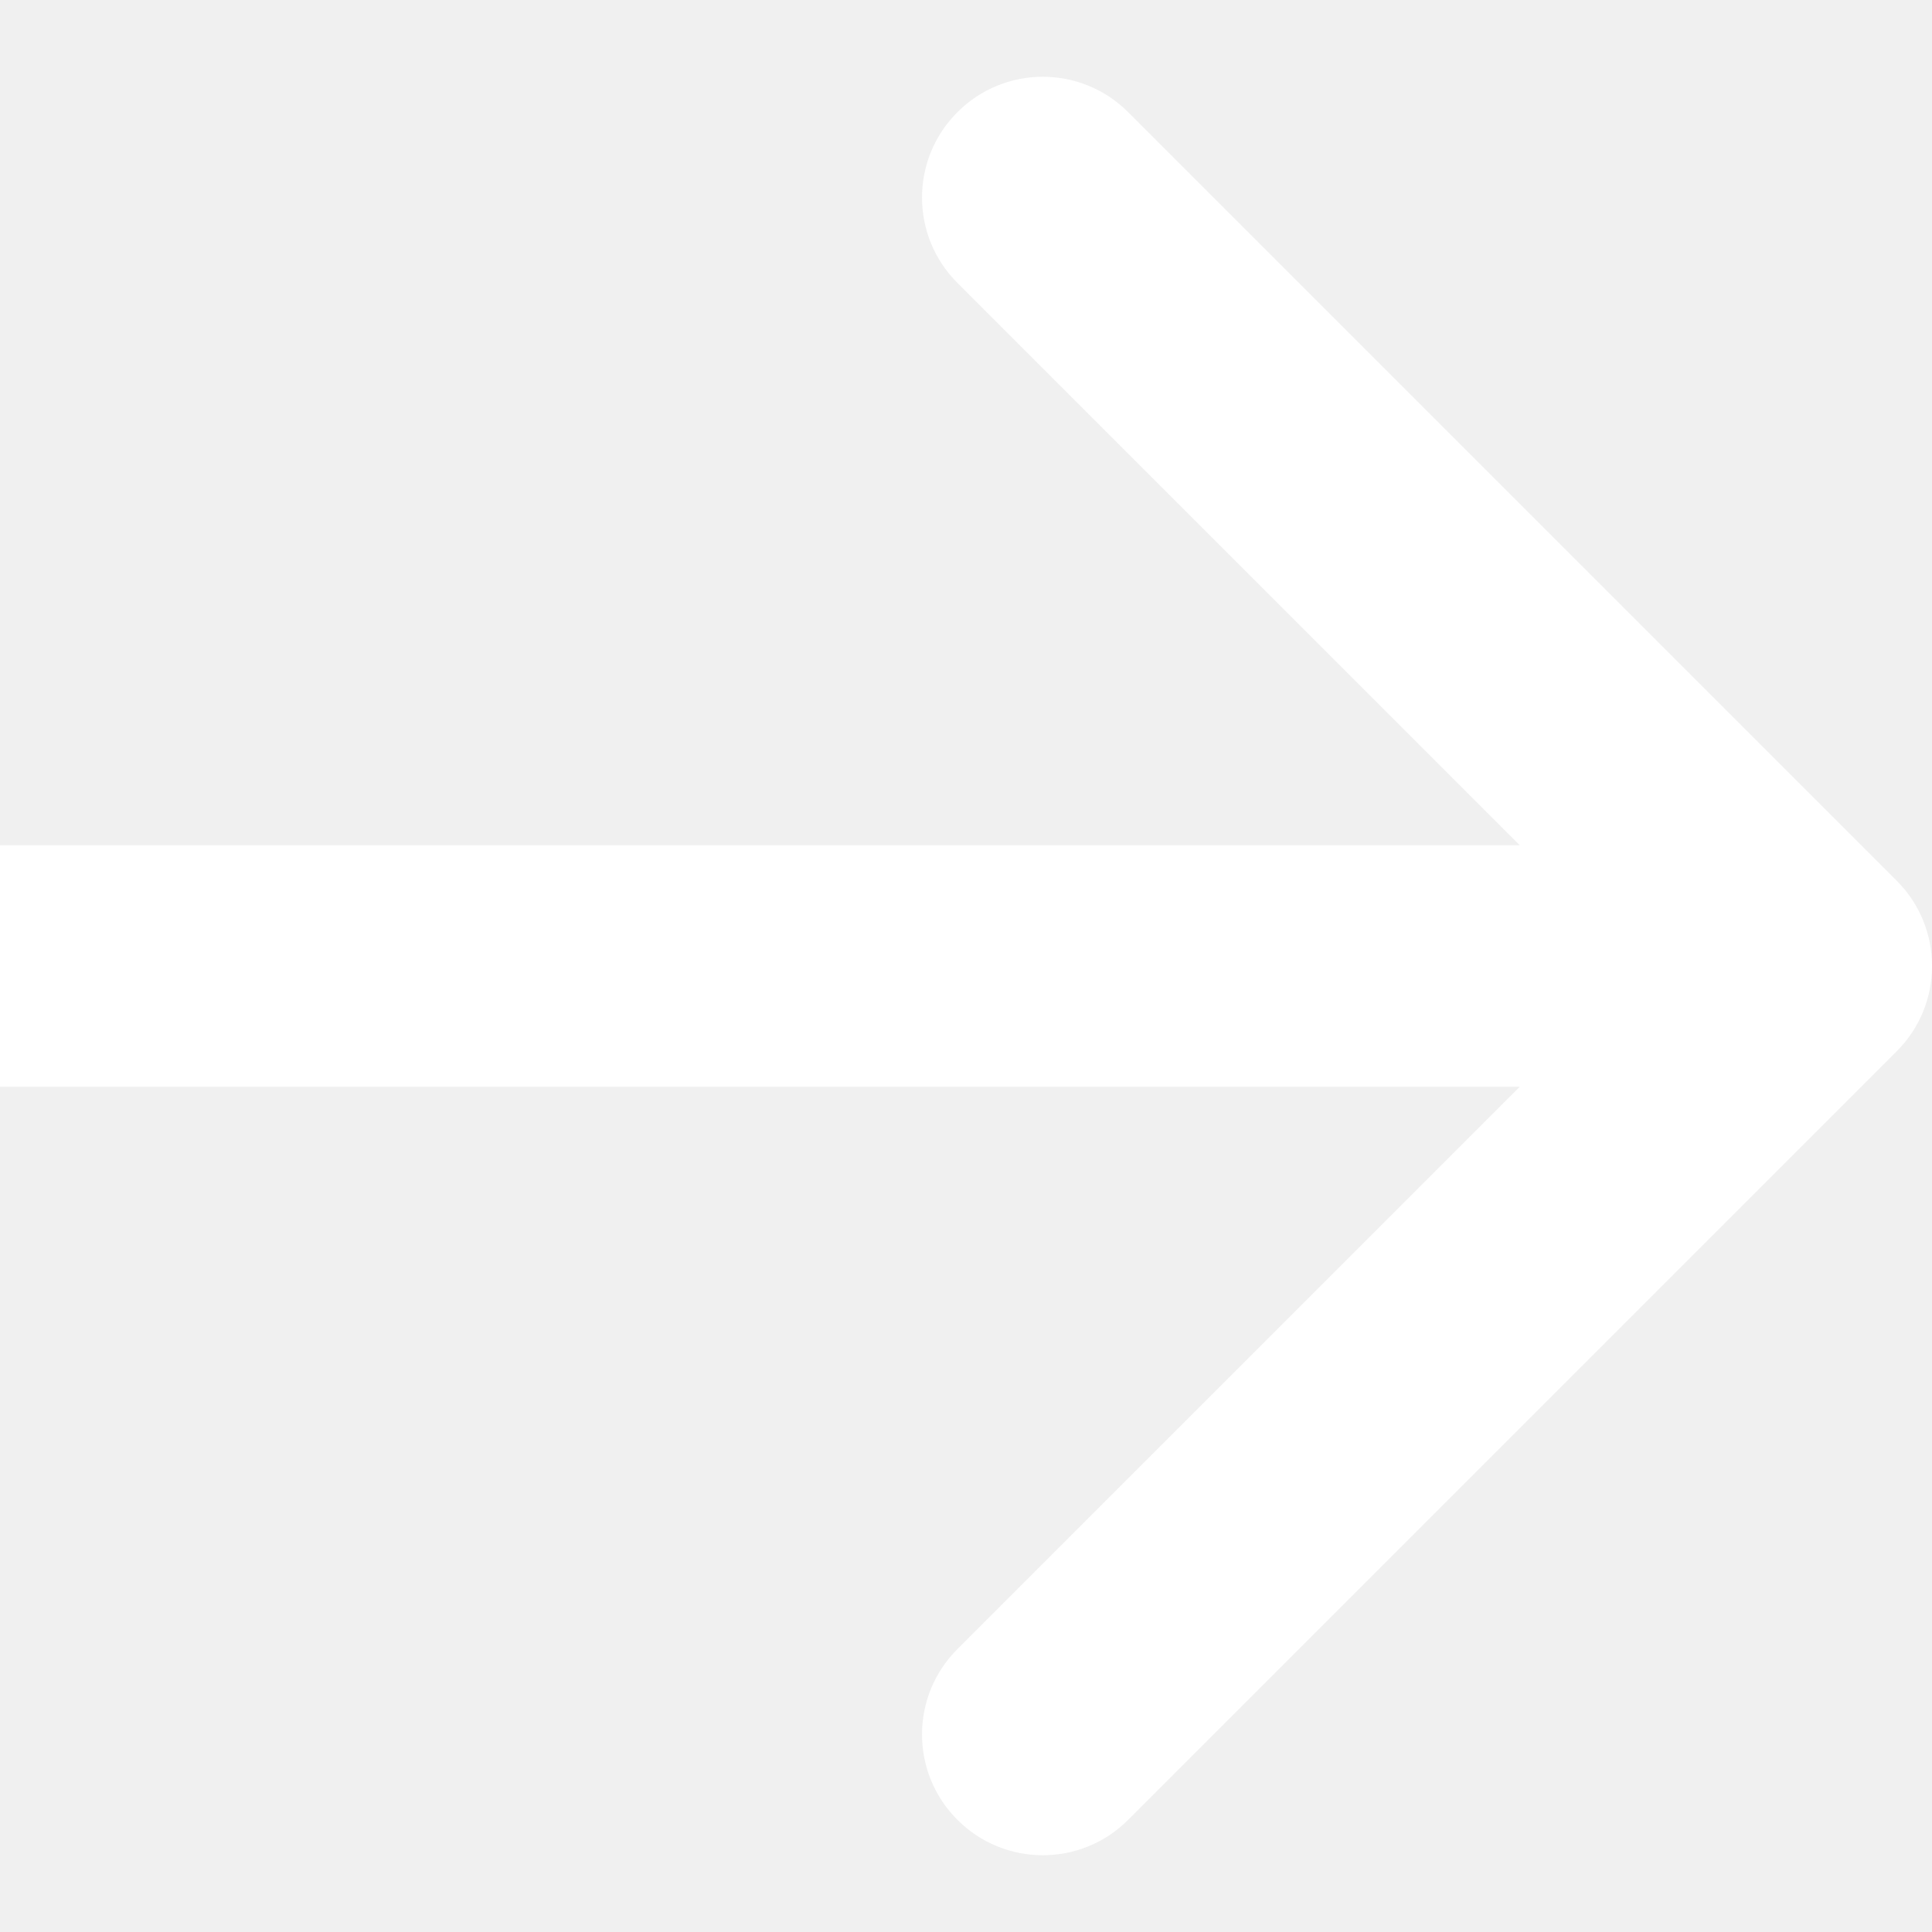
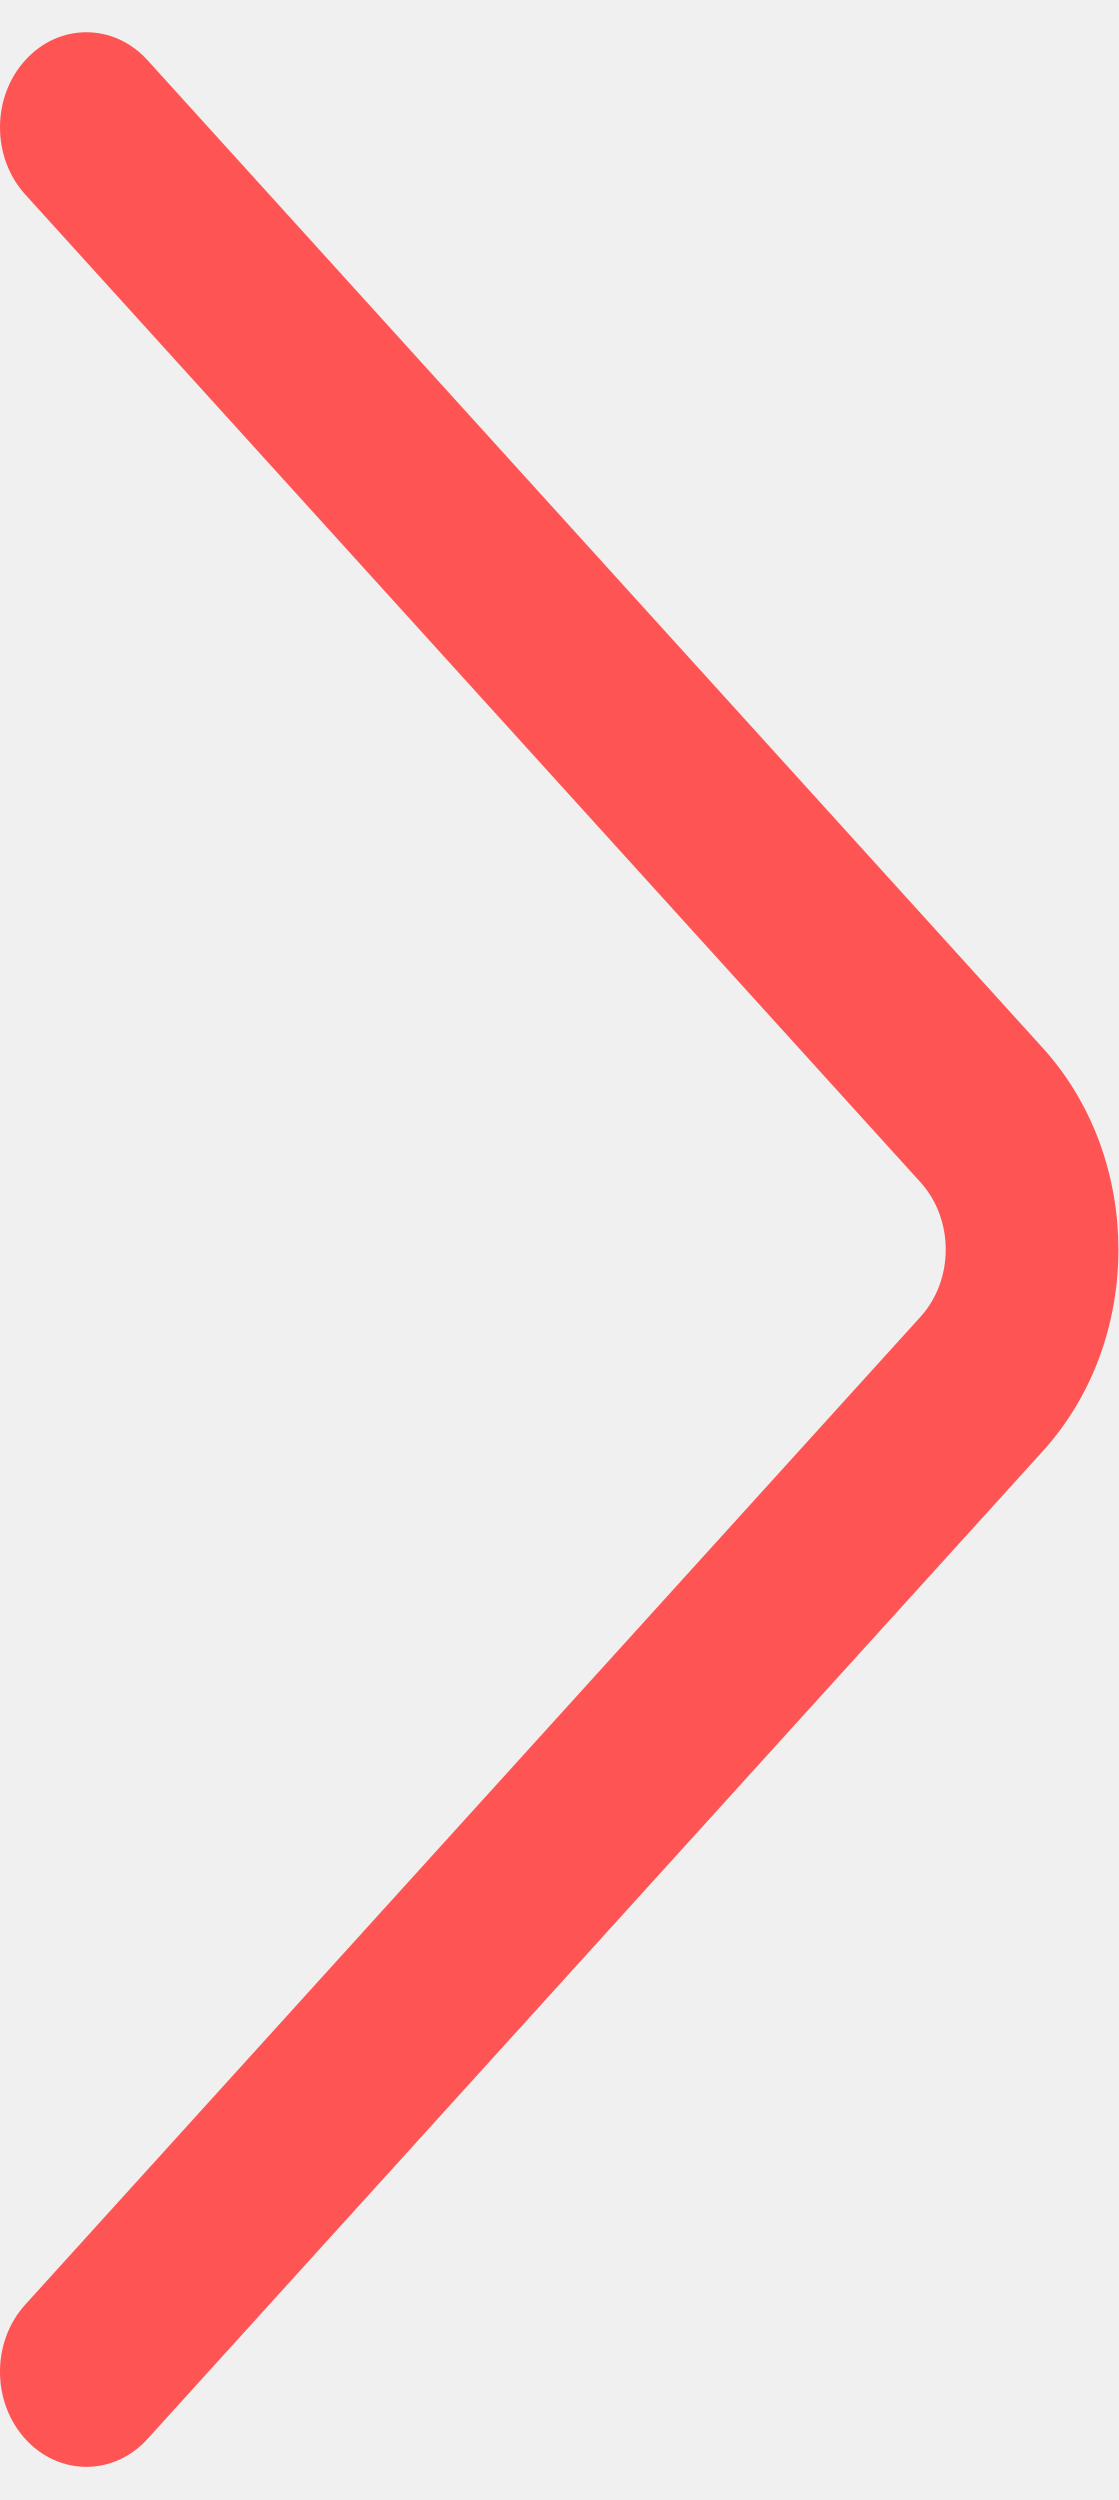
- <svg xmlns="http://www.w3.org/2000/svg" width="16" height="16" viewBox="0 0 16 16" fill="none">
-   <path d="M15.707 7.293C16.098 7.683 16.098 8.317 15.707 8.707L9.343 15.071C8.953 15.462 8.319 15.462 7.929 15.071C7.538 14.681 7.538 14.047 7.929 13.657L13.586 8L7.929 2.343C7.538 1.953 7.538 1.319 7.929 0.929C8.319 0.538 8.953 0.538 9.343 0.929L15.707 7.293ZM0 7L15 7V9L0 9L0 7Z" fill="white" />
+ <svg xmlns="http://www.w3.org/2000/svg" width="17" height="38" viewBox="0 0 17 38" fill="none">
+   <path d="M15.849 22.059L2.242 37.072C1.73 37.637 0.899 37.638 0.386 37.074C-0.128 36.51 -0.129 35.595 0.384 35.03L13.992 20.015C14.503 19.452 14.503 18.535 13.991 17.97L0.384 2.957C-0.129 2.392 -0.128 1.476 0.386 0.913C0.642 0.631 0.977 0.49 1.313 0.49C1.649 0.49 1.986 0.632 2.242 0.915L15.848 15.927C17.384 17.618 17.384 20.369 15.849 22.059Z" fill="#FF5454" />
</svg>
